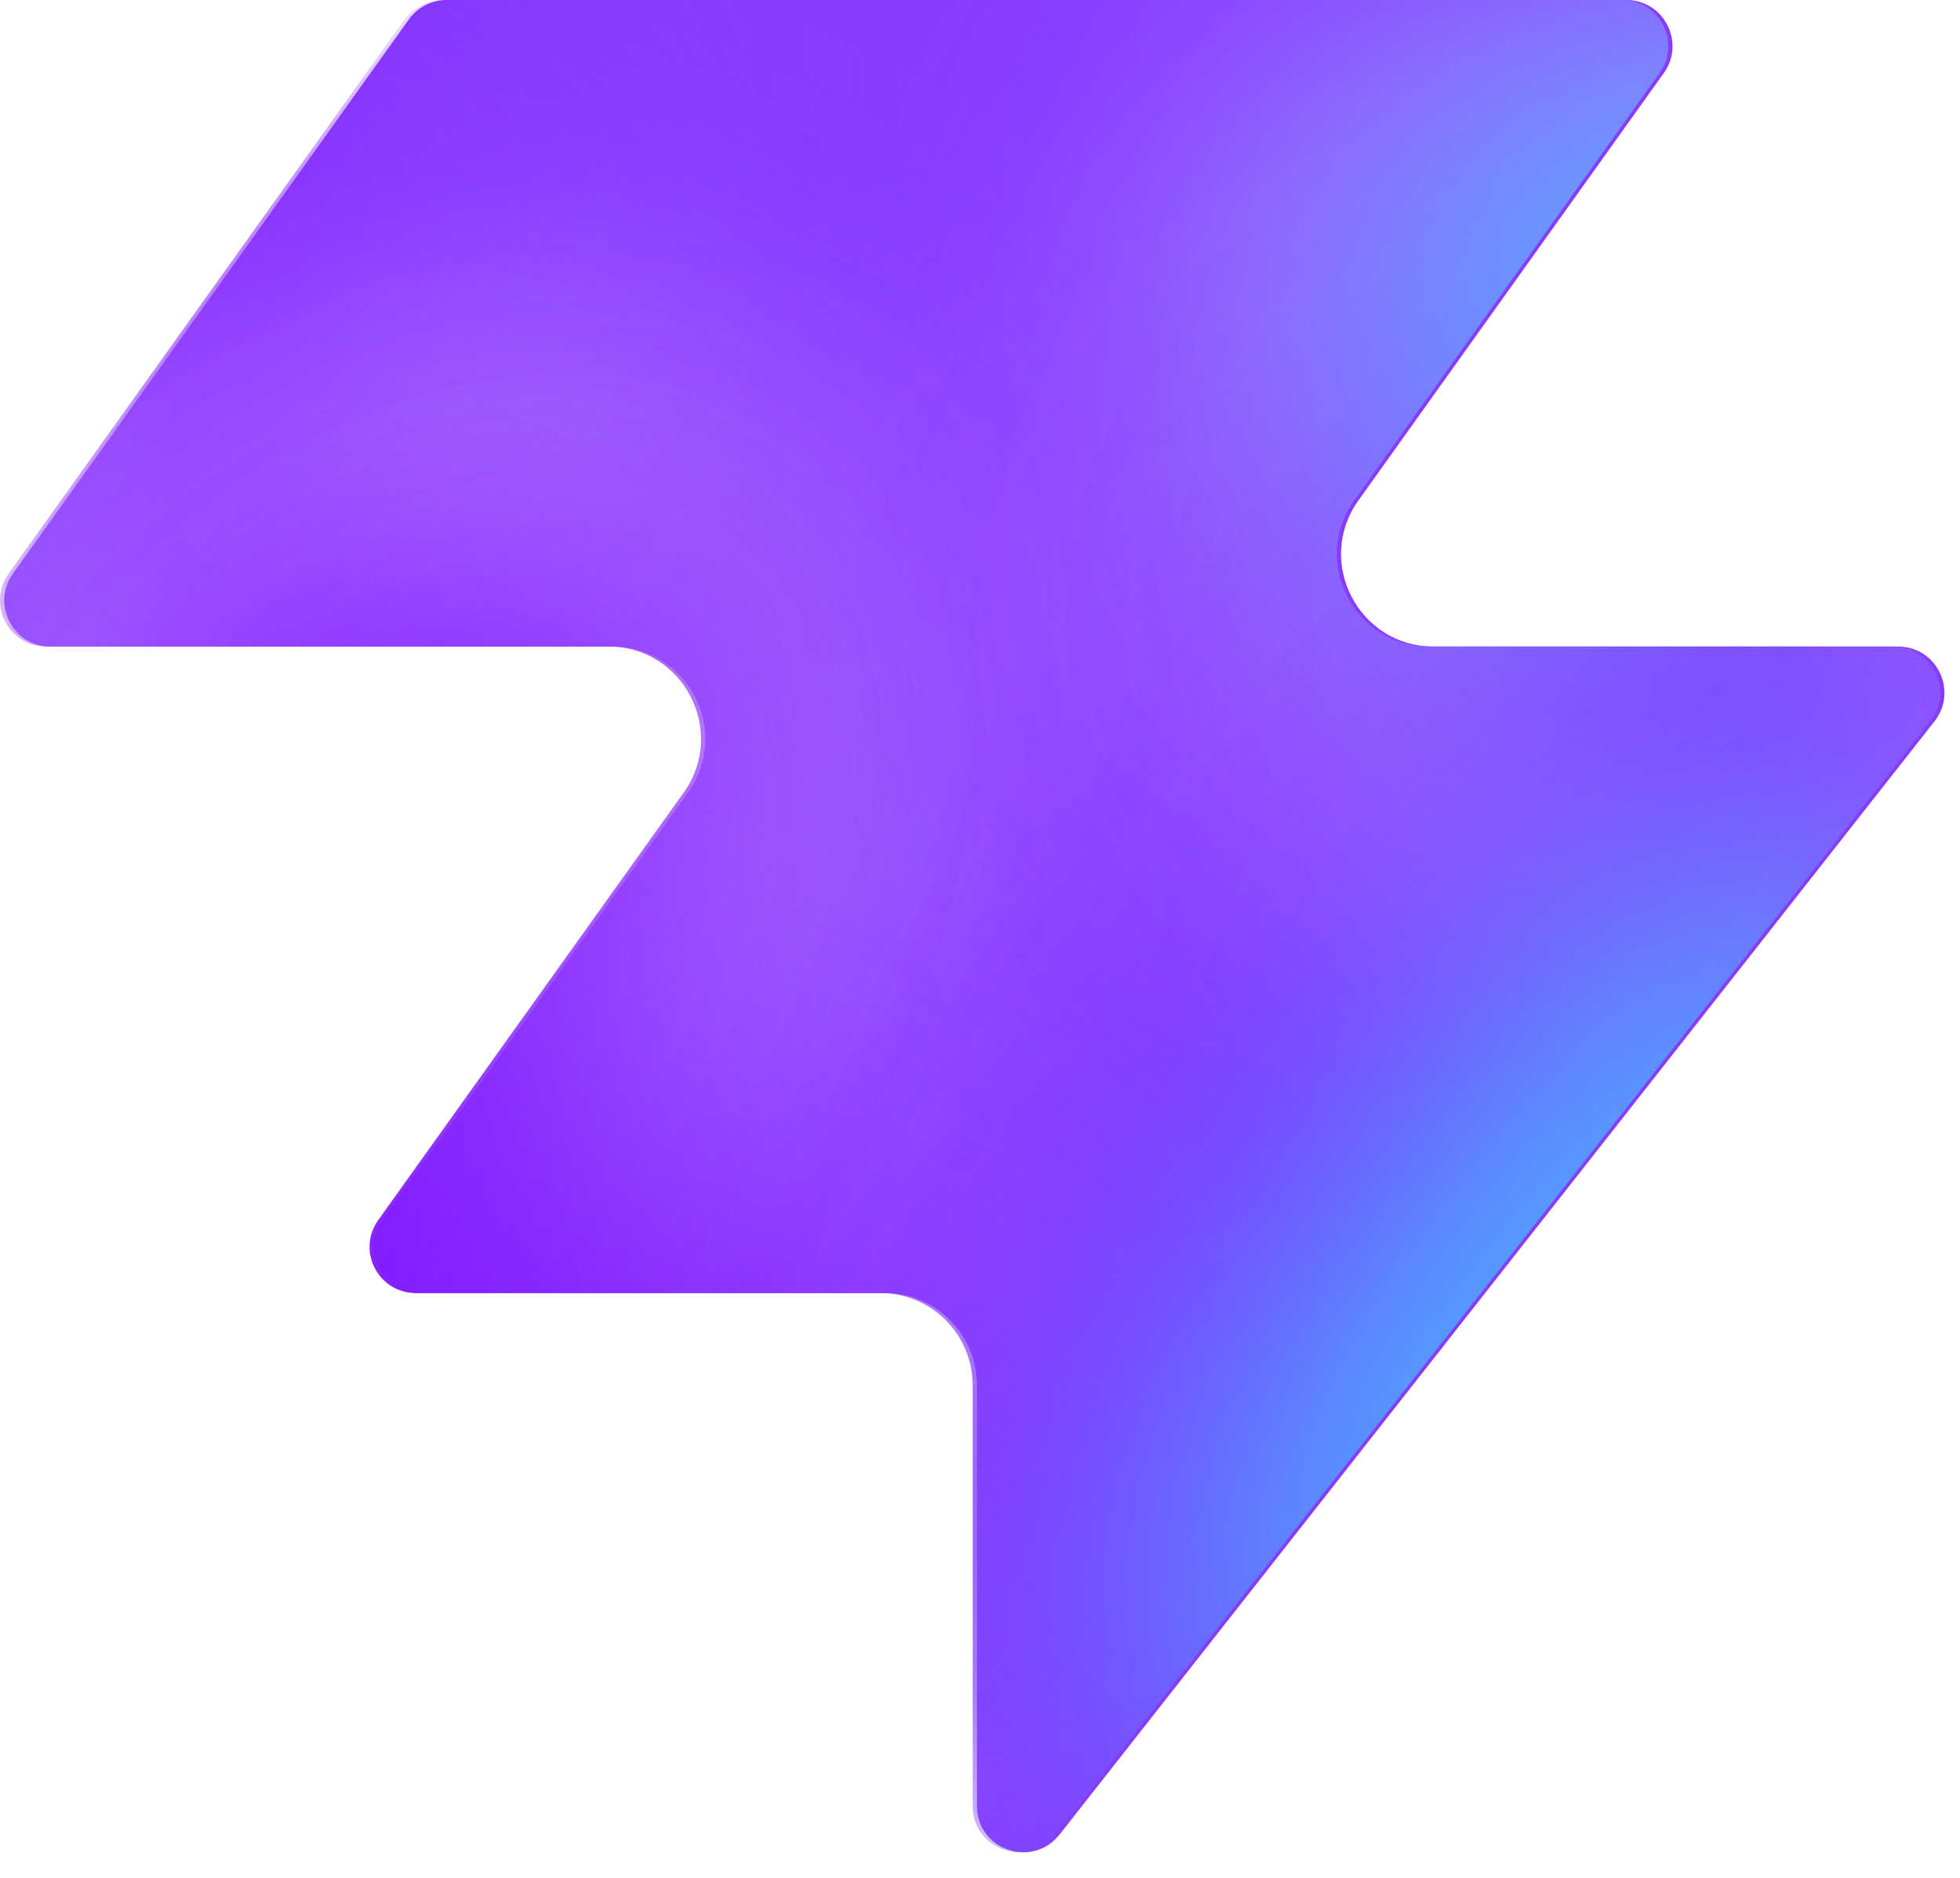
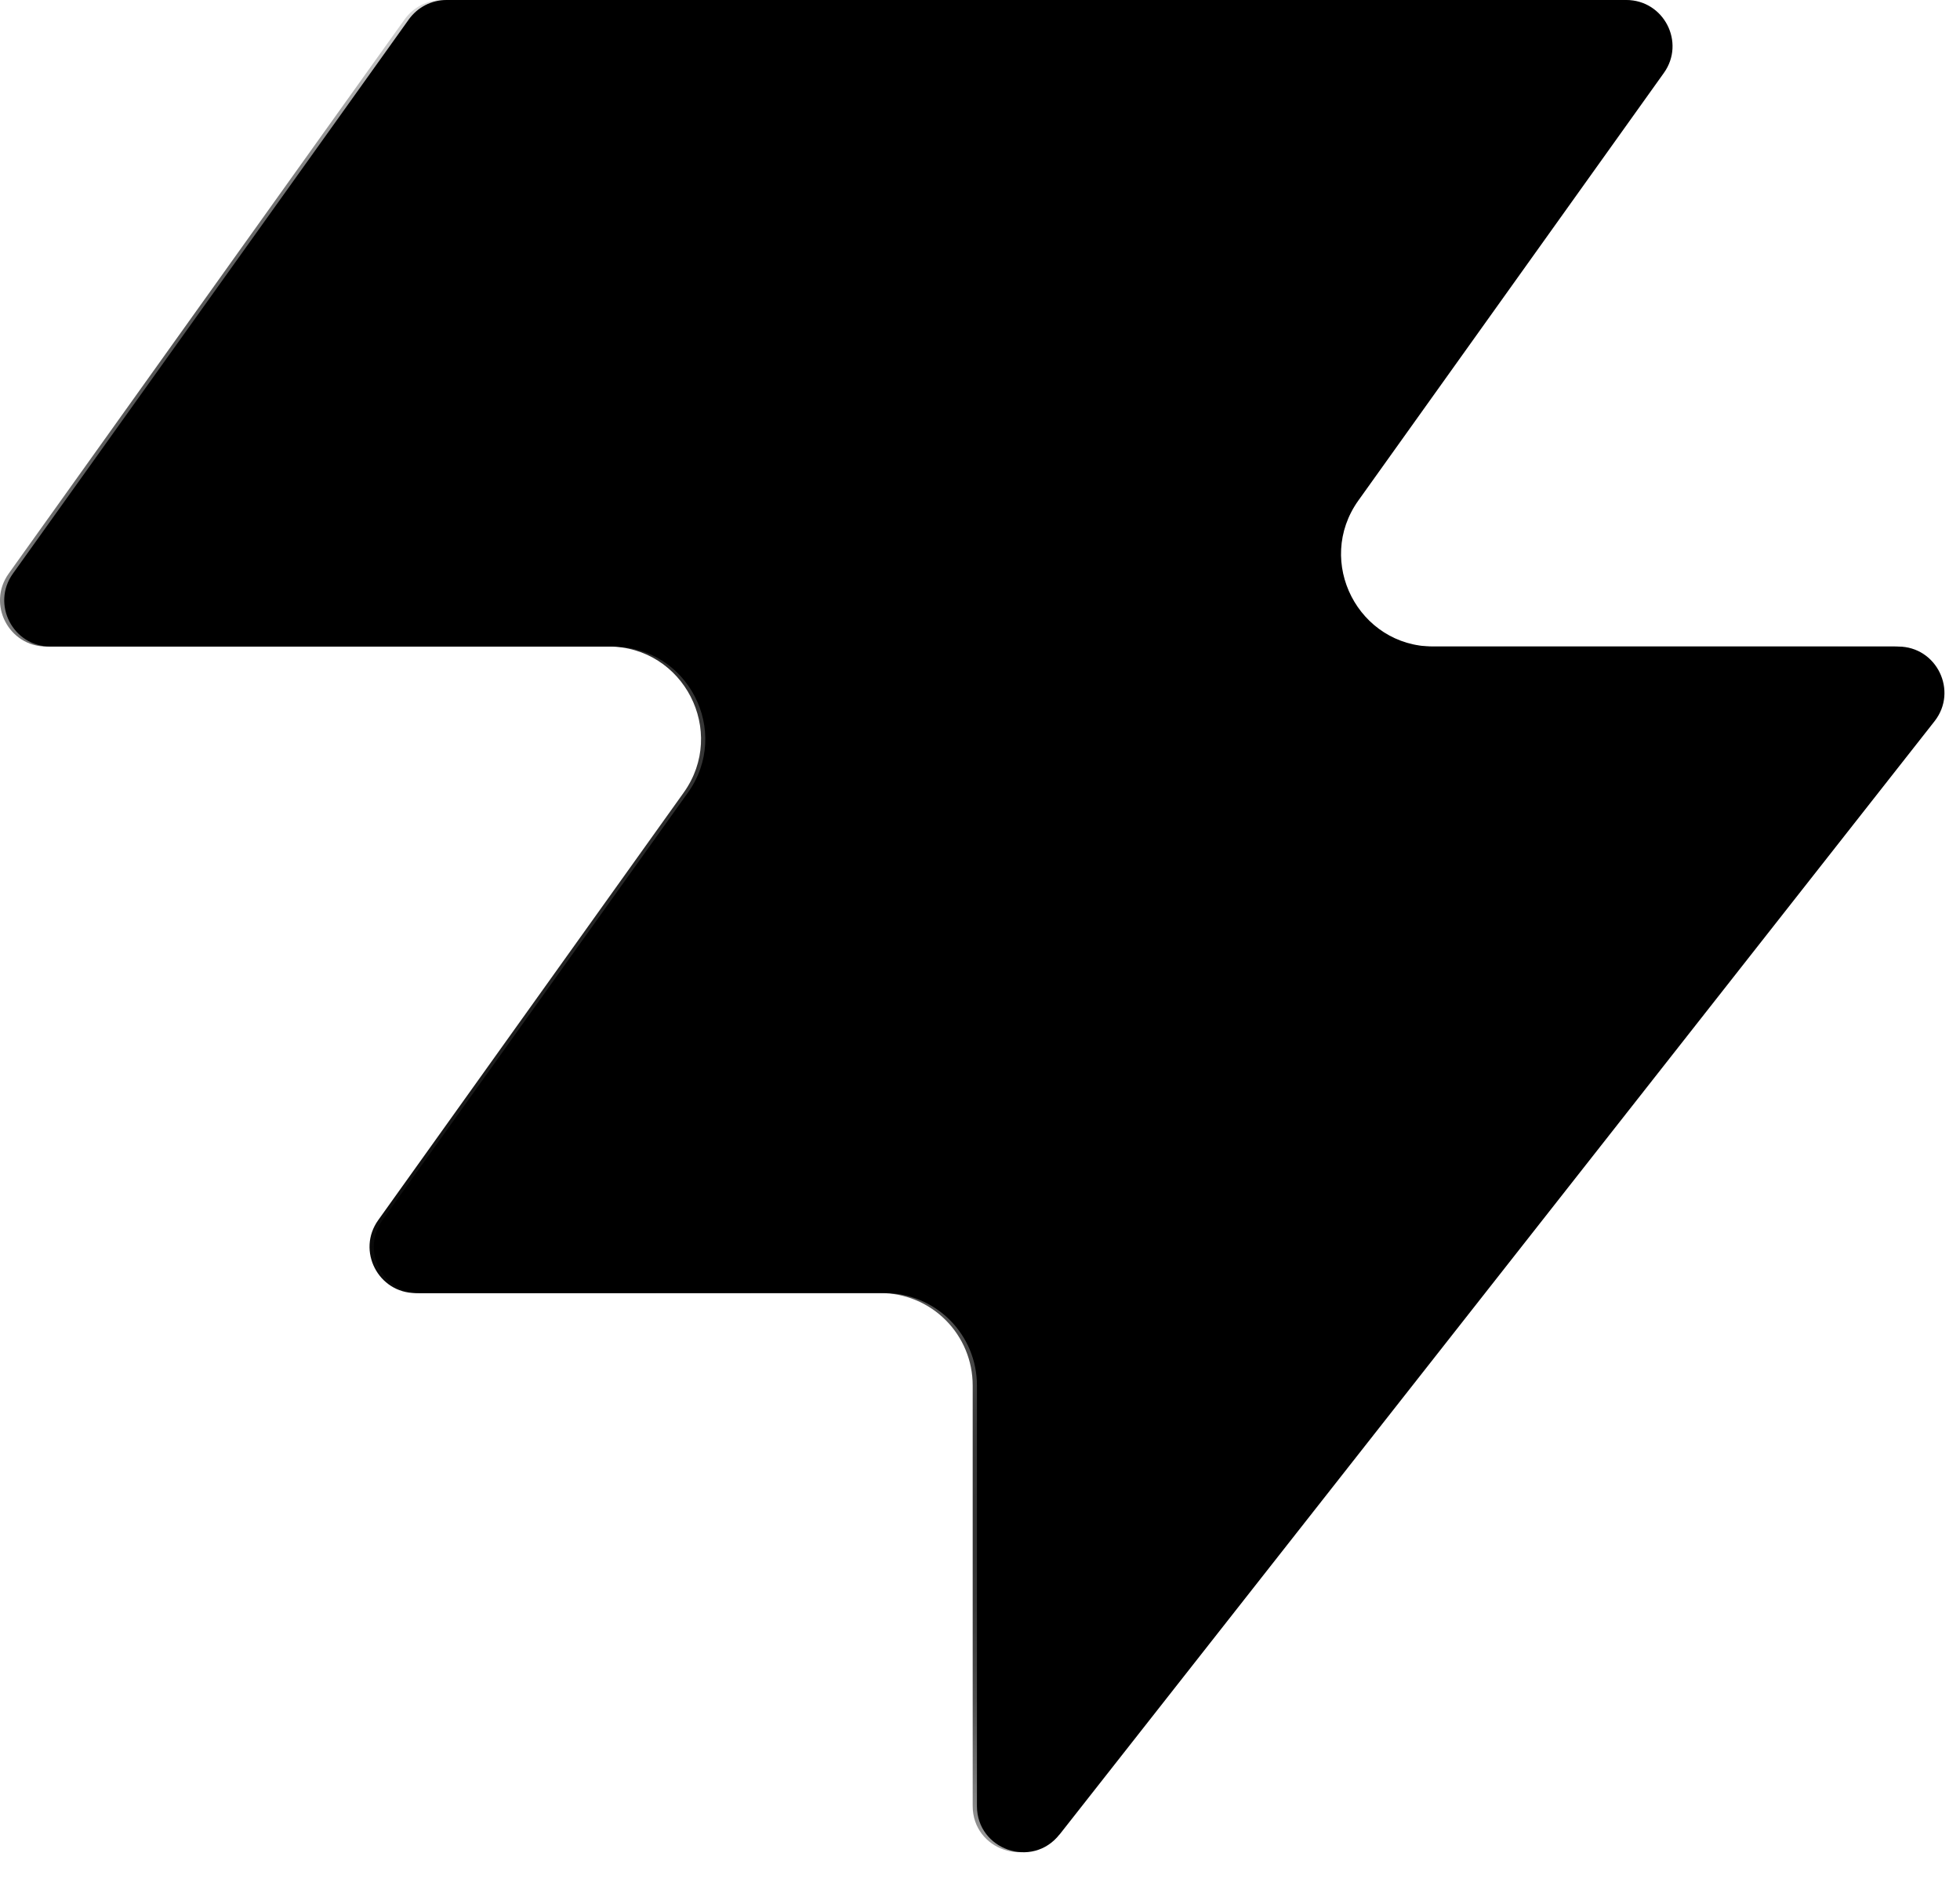
<svg xmlns="http://www.w3.org/2000/svg" width="48" height="46" fill="none" viewBox="0 0 48 46">
-   <path fill="#863bff" d="M25.946 44.938c-.664.845-2.021.375-2.021-.698V33.937a2.26 2.26 0 0 0-2.262-2.262H10.287c-.92 0-1.456-1.04-.92-1.788l7.48-10.471c1.07-1.497 0-3.578-1.842-3.578H1.237c-.92 0-1.456-1.04-.92-1.788L10.013.474c.214-.297.556-.474.92-.474h28.894c.92 0 1.456 1.04.92 1.788l-7.48 10.471c-1.07 1.498 0 3.579 1.842 3.579h11.377c.943 0 1.473 1.088.89 1.83L25.947 44.94z" style="fill:#863bff;fill:color(display-p3 .525 .23 1);fill-opacity:1" />
+   <path fill="currentColor" d="M25.946 44.938c-.664.845-2.021.375-2.021-.698V33.937a2.26 2.26 0 0 0-2.262-2.262H10.287c-.92 0-1.456-1.04-.92-1.788l7.48-10.471c1.07-1.497 0-3.578-1.842-3.578H1.237c-.92 0-1.456-1.04-.92-1.788L10.013.474c.214-.297.556-.474.92-.474h28.894c.92 0 1.456 1.04.92 1.788l-7.48 10.471c-1.07 1.498 0 3.579 1.842 3.579h11.377c.943 0 1.473 1.088.89 1.83L25.947 44.94z" style="fill:currentColor;fill:color(display-p3 .525 .23 1);fill-opacity:1" />
  <mask id="a" width="48" height="46" x="0" y="0" maskUnits="userSpaceOnUse" style="mask-type:alpha">
-     <path fill="#000" d="M25.842 44.938c-.664.844-2.021.375-2.021-.698V33.937a2.26 2.26 0 0 0-2.262-2.262H10.183c-.92 0-1.456-1.04-.92-1.788l7.48-10.471c1.07-1.498 0-3.579-1.842-3.579H1.133c-.92 0-1.456-1.04-.92-1.787L9.91.473c.214-.297.556-.474.92-.474h28.894c.92 0 1.456 1.04.92 1.788l-7.48 10.471c-1.07 1.498 0 3.578 1.842 3.578h11.377c.943 0 1.473 1.088.89 1.832L25.843 44.94z" style="fill:#000;fill-opacity:1" />
+     <path fill="currentColor" d="M25.842 44.938c-.664.844-2.021.375-2.021-.698V33.937a2.26 2.26 0 0 0-2.262-2.262H10.183c-.92 0-1.456-1.04-.92-1.788l7.48-10.471c1.07-1.498 0-3.579-1.842-3.579H1.133c-.92 0-1.456-1.04-.92-1.787L9.91.473c.214-.297.556-.474.92-.474h28.894c.92 0 1.456 1.04.92 1.788l-7.48 10.471c-1.07 1.498 0 3.578 1.842 3.578h11.377c.943 0 1.473 1.088.89 1.832L25.843 44.94z" style="fill:currentColor;fill-opacity:1" />
  </mask>
  <g mask="url(#a)">
    <g filter="url(#b)">
-       <ellipse cx="5.508" cy="14.704" fill="#ede6ff" rx="5.508" ry="14.704" style="fill:#ede6ff;fill:color(display-p3 .927 .903 1);fill-opacity:1" transform="matrix(.00324 1 1 -.00324 -4.47 31.516)" />
+       <ellipse cx="5.508" cy="14.704" fill="currentColor" rx="5.508" ry="14.704" style="fill:currentColor;fill:color(display-p3 .927 .903 1);fill-opacity:1" transform="matrix(.00324 1 1 -.00324 -4.47 31.516)" />
    </g>
    <g filter="url(#c)">
-       <ellipse cx="10.399" cy="29.851" fill="#ede6ff" rx="10.399" ry="29.851" style="fill:#ede6ff;fill:color(display-p3 .927 .903 1);fill-opacity:1" transform="matrix(.00324 1 1 -.00324 -39.328 7.883)" />
+       <ellipse cx="10.399" cy="29.851" fill="currentColor" rx="10.399" ry="29.851" style="fill:currentColor;fill:color(display-p3 .927 .903 1);fill-opacity:1" transform="matrix(.00324 1 1 -.00324 -39.328 7.883)" />
    </g>
    <g filter="url(#d)">
-       <ellipse cx="5.508" cy="30.487" fill="#7e14ff" rx="5.508" ry="30.487" style="fill:#7e14ff;fill:color(display-p3 .492 .077 1);fill-opacity:1" transform="rotate(89.814 -25.913 -14.639)scale(1 -1)" />
+       <ellipse cx="5.508" cy="30.487" fill="currentColor" rx="5.508" ry="30.487" style="fill:currentColor;fill:color(display-p3 .492 .077 1);fill-opacity:1" transform="rotate(89.814 -25.913 -14.639)scale(1 -1)" />
    </g>
    <g filter="url(#e)">
-       <ellipse cx="5.508" cy="30.599" fill="#7e14ff" rx="5.508" ry="30.599" style="fill:#7e14ff;fill:color(display-p3 .492 .077 1);fill-opacity:1" transform="rotate(89.814 -32.644 -3.334)scale(1 -1)" />
+       <ellipse cx="5.508" cy="30.599" fill="currentColor" rx="5.508" ry="30.599" style="fill:currentColor;fill:color(display-p3 .492 .077 1);fill-opacity:1" transform="rotate(89.814 -32.644 -3.334)scale(1 -1)" />
    </g>
    <g filter="url(#f)">
-       <ellipse cx="5.508" cy="30.599" fill="#7e14ff" rx="5.508" ry="30.599" style="fill:#7e14ff;fill:color(display-p3 .492 .077 1);fill-opacity:1" transform="matrix(.00324 1 1 -.00324 -34.34 30.47)" />
+       <ellipse cx="5.508" cy="30.599" fill="currentColor" rx="5.508" ry="30.599" style="fill:currentColor;fill:color(display-p3 .492 .077 1);fill-opacity:1" transform="matrix(.00324 1 1 -.00324 -34.34 30.47)" />
    </g>
    <g filter="url(#g)">
-       <ellipse cx="14.072" cy="22.078" fill="#ede6ff" rx="14.072" ry="22.078" style="fill:#ede6ff;fill:color(display-p3 .927 .903 1);fill-opacity:1" transform="rotate(93.35 24.506 48.493)scale(-1 1)" />
+       <ellipse cx="14.072" cy="22.078" fill="currentColor" rx="14.072" ry="22.078" style="fill:currentColor;fill:color(display-p3 .927 .903 1);fill-opacity:1" transform="rotate(93.35 24.506 48.493)scale(-1 1)" />
    </g>
    <g filter="url(#h)">
-       <ellipse cx="3.47" cy="21.501" fill="#7e14ff" rx="3.47" ry="21.501" style="fill:#7e14ff;fill:color(display-p3 .492 .077 1);fill-opacity:1" transform="rotate(89.009 28.708 47.59)scale(-1 1)" />
+       <ellipse cx="3.47" cy="21.501" fill="currentColor" rx="3.47" ry="21.501" style="fill:currentColor;fill:color(display-p3 .492 .077 1);fill-opacity:1" transform="rotate(89.009 28.708 47.59)scale(-1 1)" />
    </g>
    <g filter="url(#i)">
-       <ellipse cx="3.47" cy="21.501" fill="#7e14ff" rx="3.47" ry="21.501" style="fill:#7e14ff;fill:color(display-p3 .492 .077 1);fill-opacity:1" transform="rotate(89.009 28.708 47.59)scale(-1 1)" />
+       <ellipse cx="3.47" cy="21.501" fill="currentColor" rx="3.47" ry="21.501" style="fill:currentColor;fill:color(display-p3 .492 .077 1);fill-opacity:1" transform="rotate(89.009 28.708 47.59)scale(-1 1)" />
    </g>
    <g filter="url(#j)">
-       <ellipse cx=".387" cy="8.972" fill="#7e14ff" rx="4.407" ry="29.108" style="fill:#7e14ff;fill:color(display-p3 .492 .077 1);fill-opacity:1" transform="rotate(39.51 .387 8.972)" />
+       <ellipse cx=".387" cy="8.972" fill="currentColor" rx="4.407" ry="29.108" style="fill:currentColor;fill:color(display-p3 .492 .077 1);fill-opacity:1" transform="rotate(39.51 .387 8.972)" />
    </g>
    <g filter="url(#k)">
-       <ellipse cx="47.523" cy="-6.092" fill="#7e14ff" rx="4.407" ry="29.108" style="fill:#7e14ff;fill:color(display-p3 .492 .077 1);fill-opacity:1" transform="rotate(37.892 47.523 -6.092)" />
+       <ellipse cx="47.523" cy="-6.092" fill="currentColor" rx="4.407" ry="29.108" style="fill:currentColor;fill:color(display-p3 .492 .077 1);fill-opacity:1" transform="rotate(37.892 47.523 -6.092)" />
    </g>
    <g filter="url(#l)">
-       <ellipse cx="41.412" cy="6.333" fill="#47bfff" rx="5.971" ry="9.665" style="fill:#47bfff;fill:color(display-p3 .28 .748 1);fill-opacity:1" transform="rotate(37.892 41.412 6.333)" />
+       <ellipse cx="41.412" cy="6.333" fill="currentColor" rx="5.971" ry="9.665" style="fill:currentColor;fill:color(display-p3 .28 .748 1);fill-opacity:1" transform="rotate(37.892 41.412 6.333)" />
    </g>
    <g filter="url(#m)">
-       <ellipse cx="-1.879" cy="38.332" fill="#7e14ff" rx="4.407" ry="29.108" style="fill:#7e14ff;fill:color(display-p3 .492 .077 1);fill-opacity:1" transform="rotate(37.892 -1.88 38.332)" />
+       <ellipse cx="-1.879" cy="38.332" fill="currentColor" rx="4.407" ry="29.108" style="fill:currentColor;fill:color(display-p3 .492 .077 1);fill-opacity:1" transform="rotate(37.892 -1.88 38.332)" />
    </g>
    <g filter="url(#n)">
-       <ellipse cx="-1.879" cy="38.332" fill="#7e14ff" rx="4.407" ry="29.108" style="fill:#7e14ff;fill:color(display-p3 .492 .077 1);fill-opacity:1" transform="rotate(37.892 -1.88 38.332)" />
+       <ellipse cx="-1.879" cy="38.332" fill="currentColor" rx="4.407" ry="29.108" style="fill:currentColor;fill:color(display-p3 .492 .077 1);fill-opacity:1" transform="rotate(37.892 -1.88 38.332)" />
    </g>
    <g filter="url(#o)">
-       <ellipse cx="35.651" cy="29.907" fill="#7e14ff" rx="4.407" ry="29.108" style="fill:#7e14ff;fill:color(display-p3 .492 .077 1);fill-opacity:1" transform="rotate(37.892 35.651 29.907)" />
+       <ellipse cx="35.651" cy="29.907" fill="currentColor" rx="4.407" ry="29.108" style="fill:currentColor;fill:color(display-p3 .492 .077 1);fill-opacity:1" transform="rotate(37.892 35.651 29.907)" />
    </g>
    <g filter="url(#p)">
-       <ellipse cx="38.418" cy="32.4" fill="#47bfff" rx="5.971" ry="15.297" style="fill:#47bfff;fill:color(display-p3 .28 .748 1);fill-opacity:1" transform="rotate(37.892 38.418 32.4)" />
+       <ellipse cx="38.418" cy="32.4" fill="currentColor" rx="5.971" ry="15.297" style="fill:currentColor;fill:color(display-p3 .28 .748 1);fill-opacity:1" transform="rotate(37.892 38.418 32.4)" />
    </g>
  </g>
  <defs>
    <filter id="b" width="60.045" height="41.654" x="-19.77" y="16.149" color-interpolation-filters="sRGB" filterUnits="userSpaceOnUse">
      <feFlood flood-opacity="0" result="BackgroundImageFix" />
      <feBlend in="SourceGraphic" in2="BackgroundImageFix" result="shape" />
      <feGaussianBlur result="effect1_foregroundBlur_2002_17158" stdDeviation="7.659" />
    </filter>
    <filter id="c" width="90.34" height="51.437" x="-54.613" y="-7.533" color-interpolation-filters="sRGB" filterUnits="userSpaceOnUse">
      <feFlood flood-opacity="0" result="BackgroundImageFix" />
      <feBlend in="SourceGraphic" in2="BackgroundImageFix" result="shape" />
      <feGaussianBlur result="effect1_foregroundBlur_2002_17158" stdDeviation="7.659" />
    </filter>
    <filter id="d" width="79.355" height="29.4" x="-49.64" y="2.03" color-interpolation-filters="sRGB" filterUnits="userSpaceOnUse">
      <feFlood flood-opacity="0" result="BackgroundImageFix" />
      <feBlend in="SourceGraphic" in2="BackgroundImageFix" result="shape" />
      <feGaussianBlur result="effect1_foregroundBlur_2002_17158" stdDeviation="4.596" />
    </filter>
    <filter id="e" width="79.579" height="29.4" x="-45.045" y="20.029" color-interpolation-filters="sRGB" filterUnits="userSpaceOnUse">
      <feFlood flood-opacity="0" result="BackgroundImageFix" />
      <feBlend in="SourceGraphic" in2="BackgroundImageFix" result="shape" />
      <feGaussianBlur result="effect1_foregroundBlur_2002_17158" stdDeviation="4.596" />
    </filter>
    <filter id="f" width="79.579" height="29.4" x="-43.513" y="21.178" color-interpolation-filters="sRGB" filterUnits="userSpaceOnUse">
      <feFlood flood-opacity="0" result="BackgroundImageFix" />
      <feBlend in="SourceGraphic" in2="BackgroundImageFix" result="shape" />
      <feGaussianBlur result="effect1_foregroundBlur_2002_17158" stdDeviation="4.596" />
    </filter>
    <filter id="g" width="74.749" height="58.852" x="15.756" y="-17.901" color-interpolation-filters="sRGB" filterUnits="userSpaceOnUse">
      <feFlood flood-opacity="0" result="BackgroundImageFix" />
      <feBlend in="SourceGraphic" in2="BackgroundImageFix" result="shape" />
      <feGaussianBlur result="effect1_foregroundBlur_2002_17158" stdDeviation="7.659" />
    </filter>
    <filter id="h" width="61.377" height="25.362" x="23.548" y="2.284" color-interpolation-filters="sRGB" filterUnits="userSpaceOnUse">
      <feFlood flood-opacity="0" result="BackgroundImageFix" />
      <feBlend in="SourceGraphic" in2="BackgroundImageFix" result="shape" />
      <feGaussianBlur result="effect1_foregroundBlur_2002_17158" stdDeviation="4.596" />
    </filter>
    <filter id="i" width="61.377" height="25.362" x="23.548" y="2.284" color-interpolation-filters="sRGB" filterUnits="userSpaceOnUse">
      <feFlood flood-opacity="0" result="BackgroundImageFix" />
      <feBlend in="SourceGraphic" in2="BackgroundImageFix" result="shape" />
      <feGaussianBlur result="effect1_foregroundBlur_2002_17158" stdDeviation="4.596" />
    </filter>
    <filter id="j" width="56.045" height="63.649" x="-27.636" y="-22.853" color-interpolation-filters="sRGB" filterUnits="userSpaceOnUse">
      <feFlood flood-opacity="0" result="BackgroundImageFix" />
      <feBlend in="SourceGraphic" in2="BackgroundImageFix" result="shape" />
      <feGaussianBlur result="effect1_foregroundBlur_2002_17158" stdDeviation="4.596" />
    </filter>
    <filter id="k" width="54.814" height="64.646" x="20.116" y="-38.415" color-interpolation-filters="sRGB" filterUnits="userSpaceOnUse">
      <feFlood flood-opacity="0" result="BackgroundImageFix" />
      <feBlend in="SourceGraphic" in2="BackgroundImageFix" result="shape" />
      <feGaussianBlur result="effect1_foregroundBlur_2002_17158" stdDeviation="4.596" />
    </filter>
    <filter id="l" width="33.541" height="35.313" x="24.641" y="-11.323" color-interpolation-filters="sRGB" filterUnits="userSpaceOnUse">
      <feFlood flood-opacity="0" result="BackgroundImageFix" />
      <feBlend in="SourceGraphic" in2="BackgroundImageFix" result="shape" />
      <feGaussianBlur result="effect1_foregroundBlur_2002_17158" stdDeviation="4.596" />
    </filter>
    <filter id="m" width="54.814" height="64.646" x="-29.286" y="6.009" color-interpolation-filters="sRGB" filterUnits="userSpaceOnUse">
      <feFlood flood-opacity="0" result="BackgroundImageFix" />
      <feBlend in="SourceGraphic" in2="BackgroundImageFix" result="shape" />
      <feGaussianBlur result="effect1_foregroundBlur_2002_17158" stdDeviation="4.596" />
    </filter>
    <filter id="n" width="54.814" height="64.646" x="-29.286" y="6.009" color-interpolation-filters="sRGB" filterUnits="userSpaceOnUse">
      <feFlood flood-opacity="0" result="BackgroundImageFix" />
      <feBlend in="SourceGraphic" in2="BackgroundImageFix" result="shape" />
      <feGaussianBlur result="effect1_foregroundBlur_2002_17158" stdDeviation="4.596" />
    </filter>
    <filter id="o" width="54.814" height="64.646" x="8.244" y="-2.416" color-interpolation-filters="sRGB" filterUnits="userSpaceOnUse">
      <feFlood flood-opacity="0" result="BackgroundImageFix" />
      <feBlend in="SourceGraphic" in2="BackgroundImageFix" result="shape" />
      <feGaussianBlur result="effect1_foregroundBlur_2002_17158" stdDeviation="4.596" />
    </filter>
    <filter id="p" width="39.409" height="43.623" x="18.713" y="10.588" color-interpolation-filters="sRGB" filterUnits="userSpaceOnUse">
      <feFlood flood-opacity="0" result="BackgroundImageFix" />
      <feBlend in="SourceGraphic" in2="BackgroundImageFix" result="shape" />
      <feGaussianBlur result="effect1_foregroundBlur_2002_17158" stdDeviation="4.596" />
    </filter>
  </defs>
</svg>
